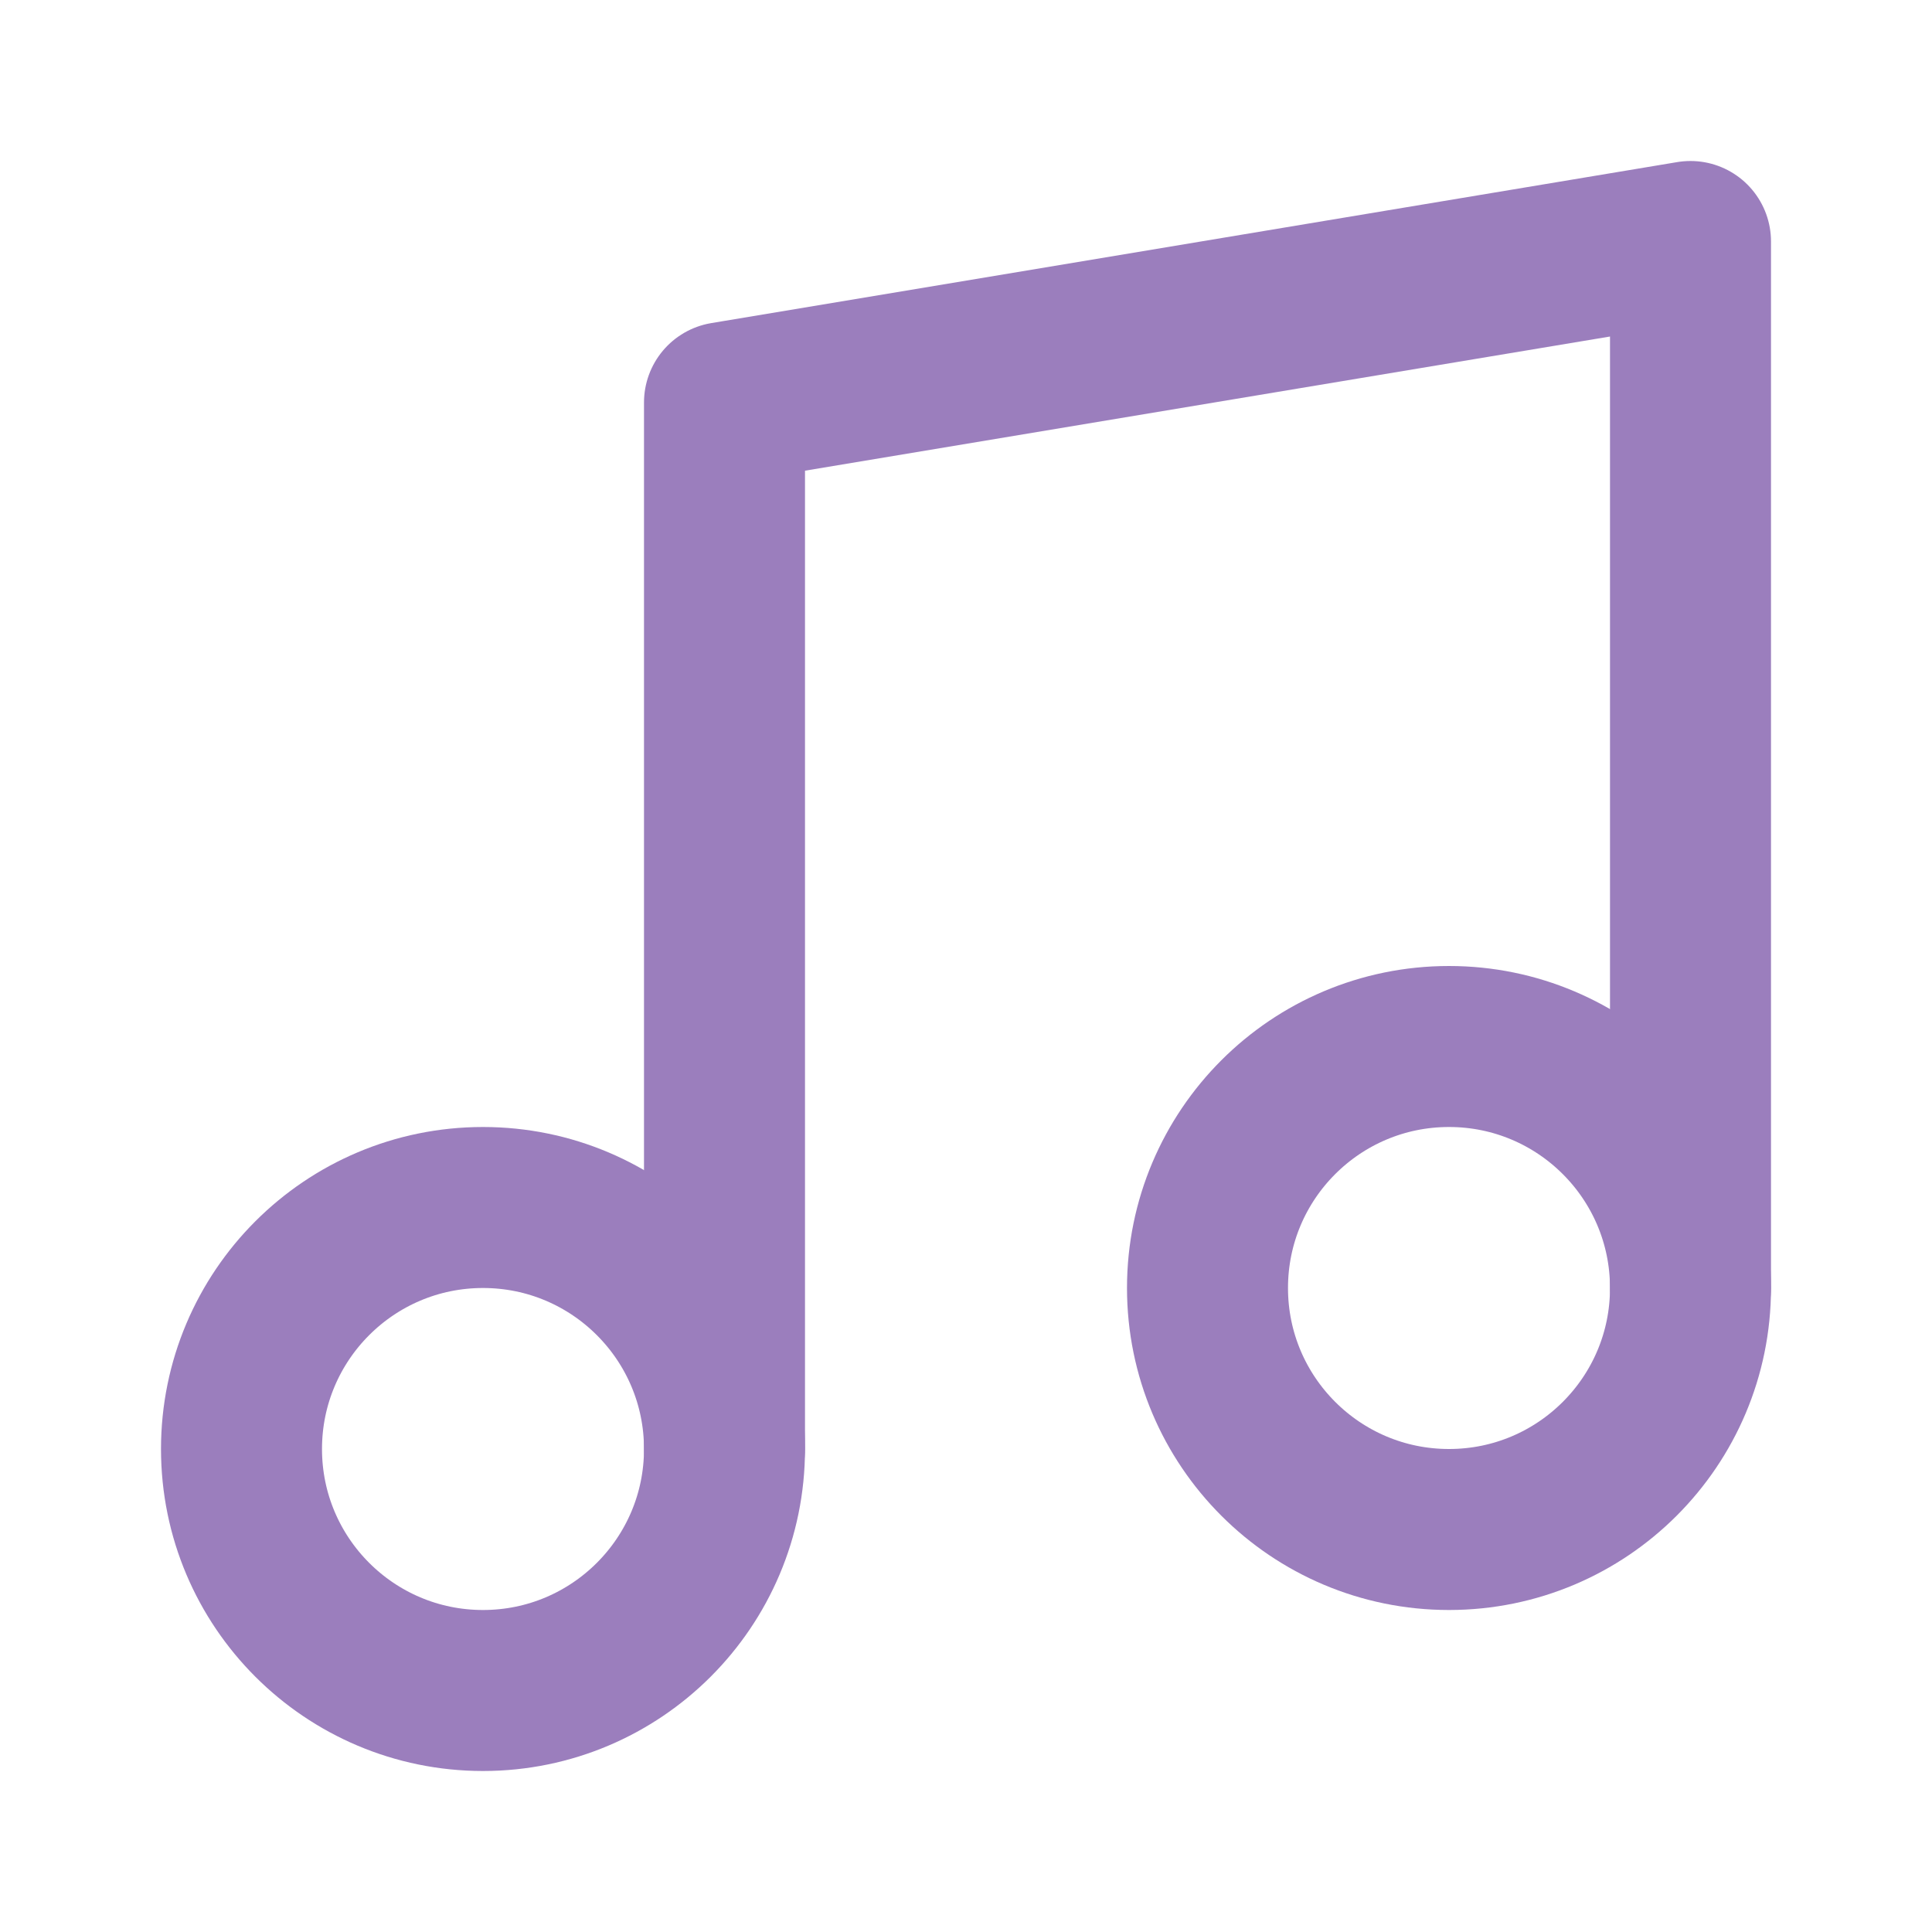
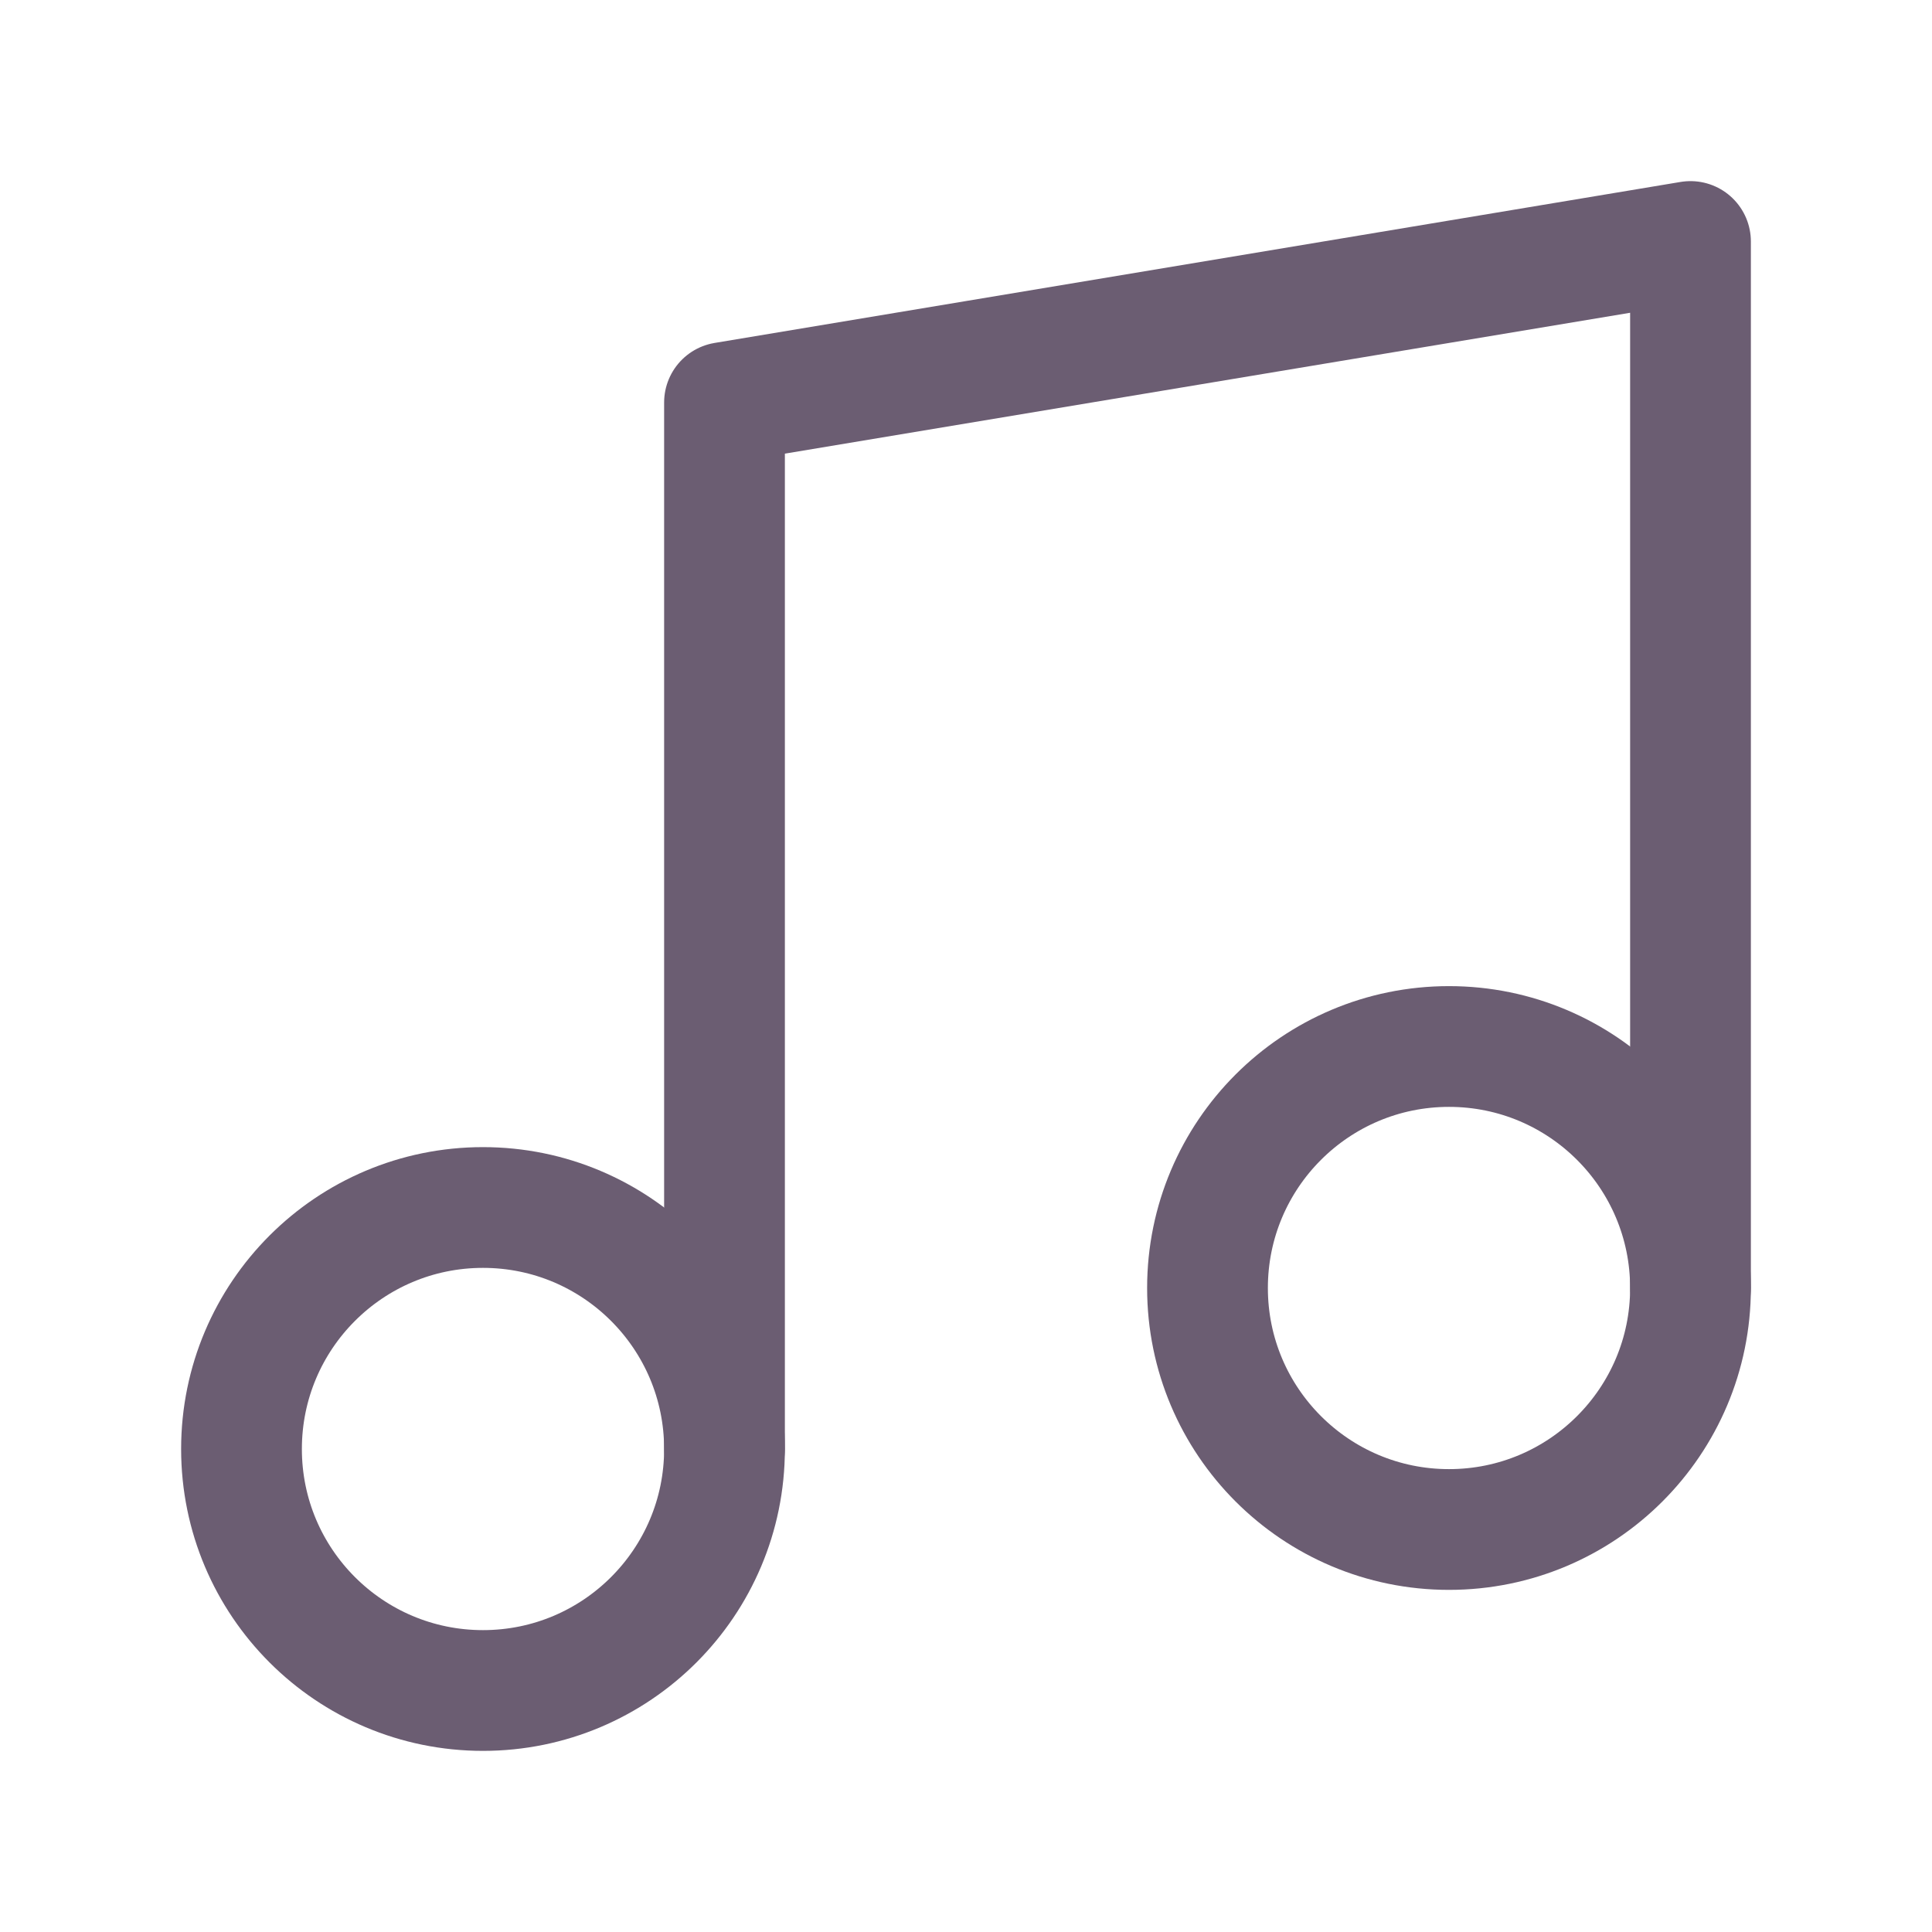
- <svg xmlns="http://www.w3.org/2000/svg" viewBox="0 0 24 24" fill="none" stroke="#9B7EBD" stroke-width="2" stroke-linecap="round" stroke-linejoin="round">
+ <svg xmlns="http://www.w3.org/2000/svg" viewBox="0 0 24 24" fill="none" stroke="#6B5D72" stroke-width="1.5" stroke-linecap="round" stroke-linejoin="round">
  <path d="M9 18V5l12-2v13" />
  <circle cx="6" cy="18" r="3" />
  <circle cx="18" cy="16" r="3" />
</svg>
